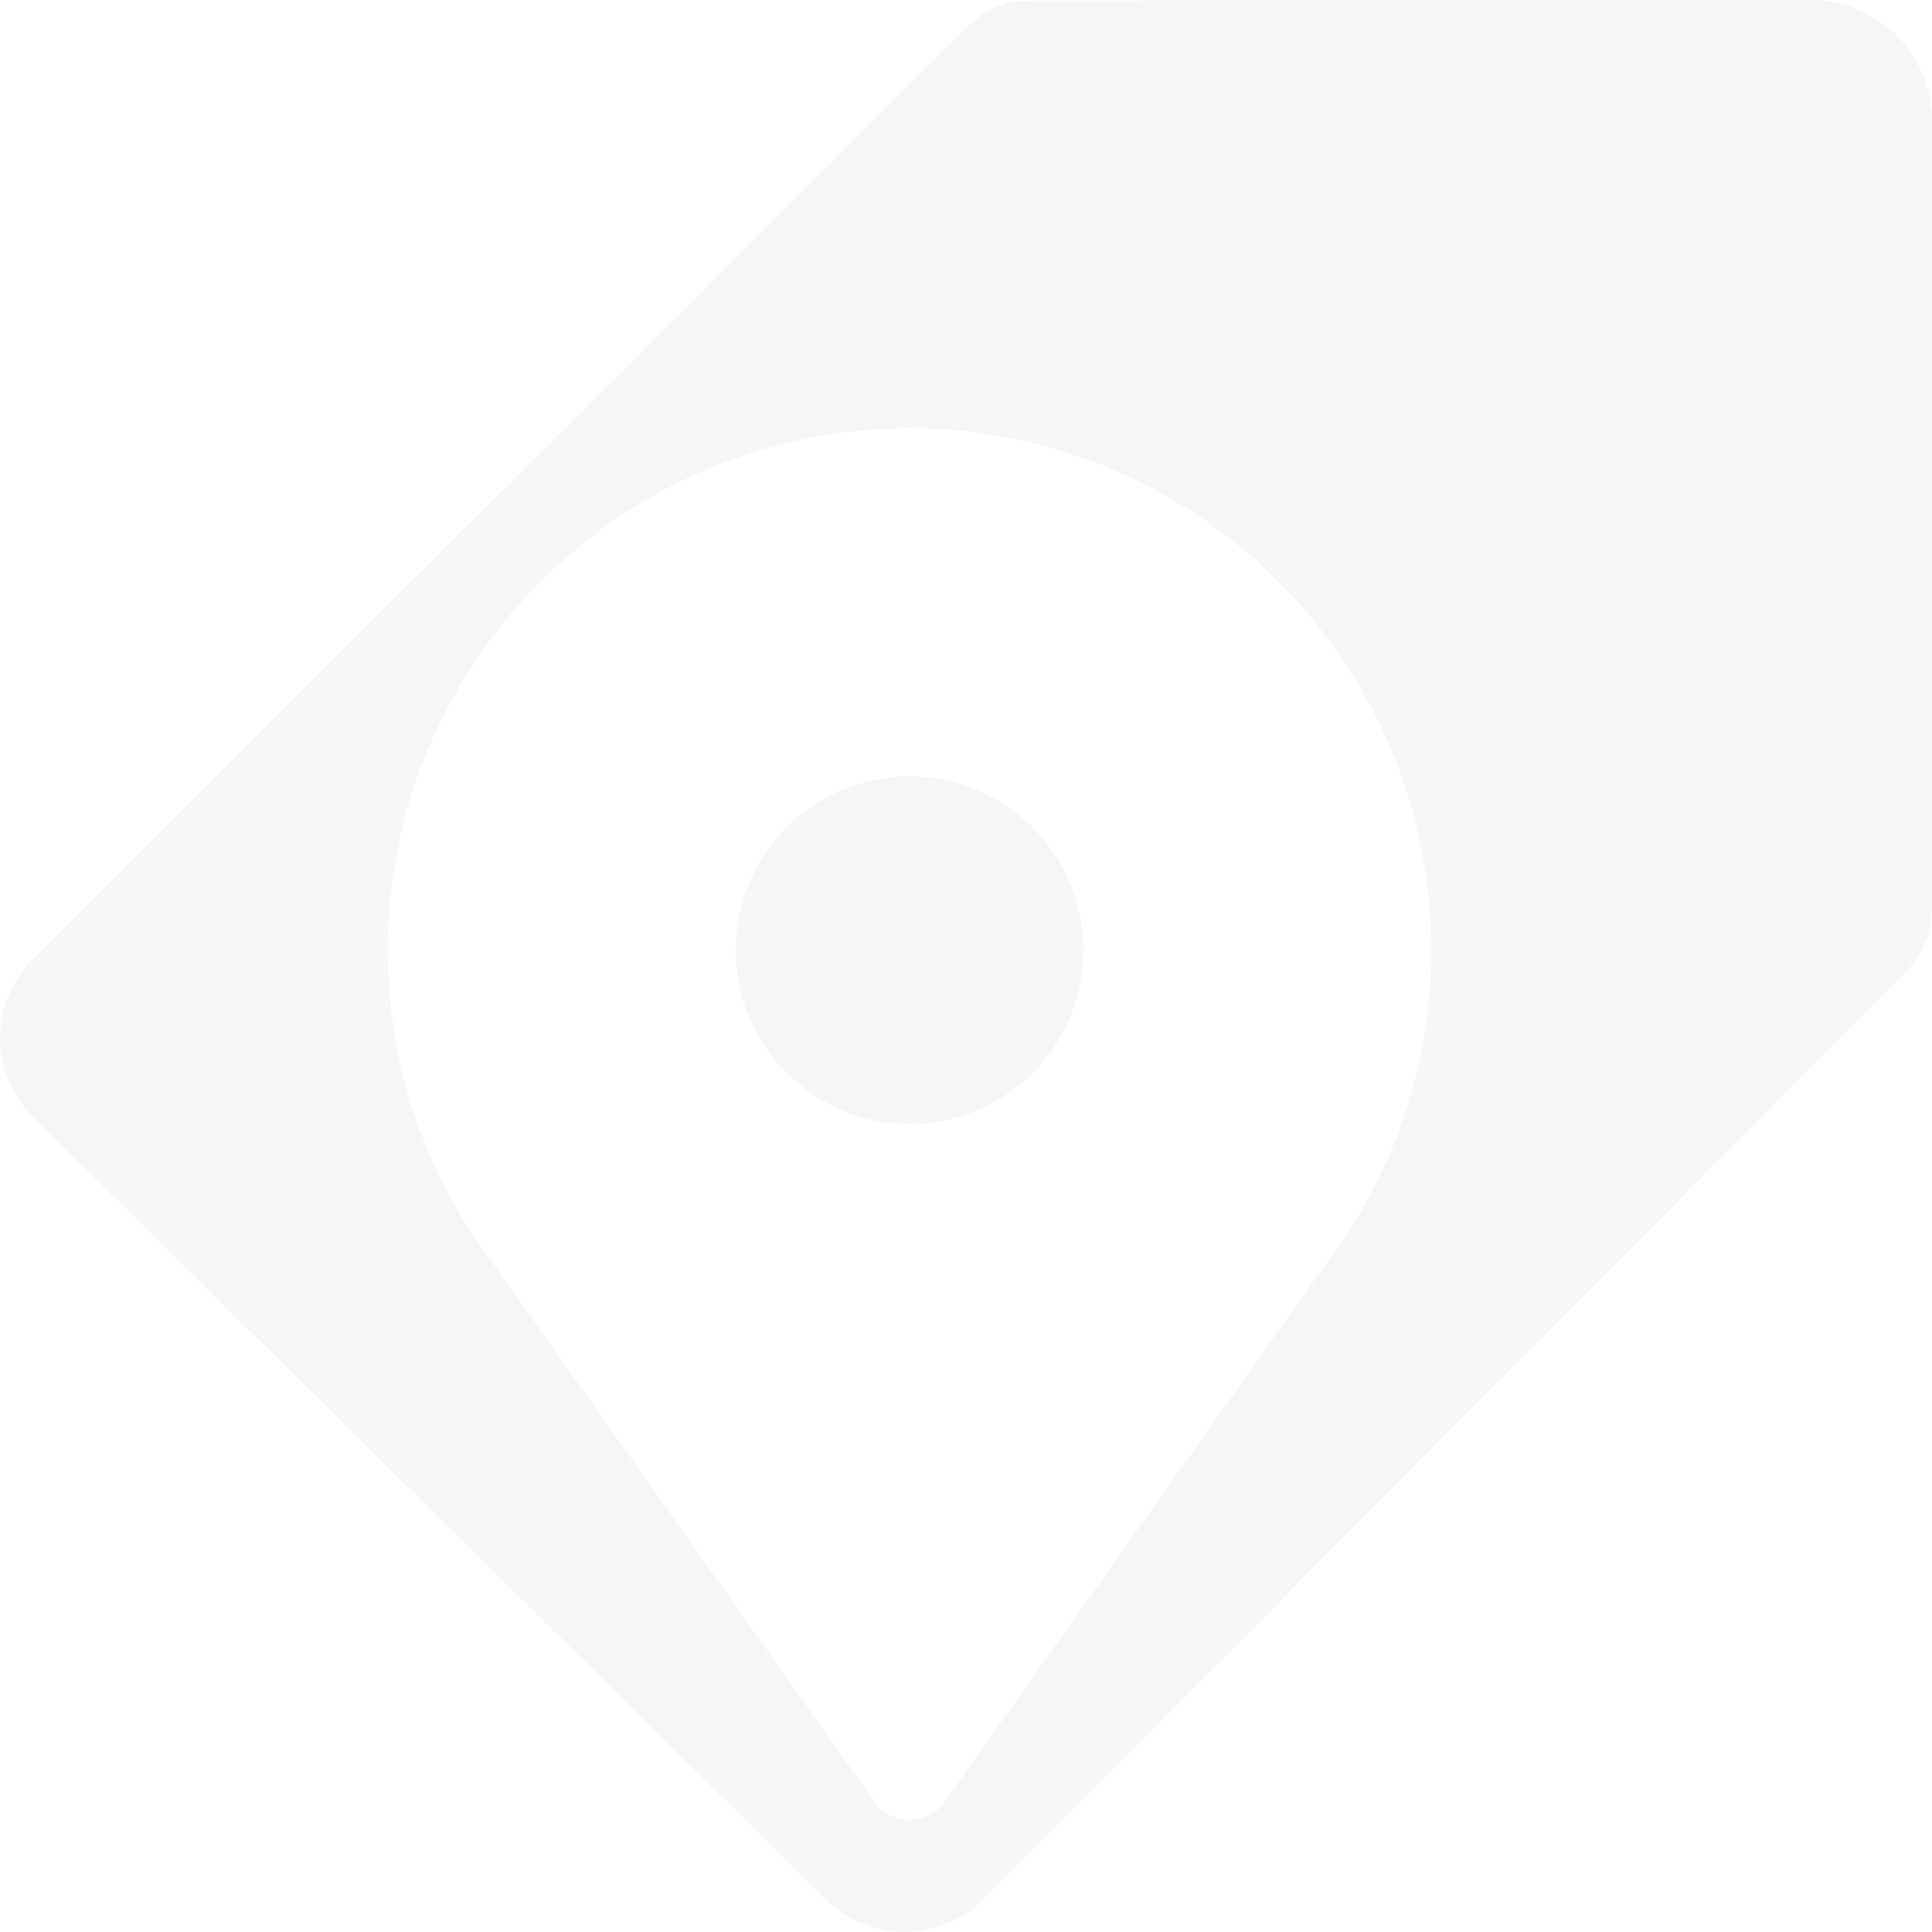
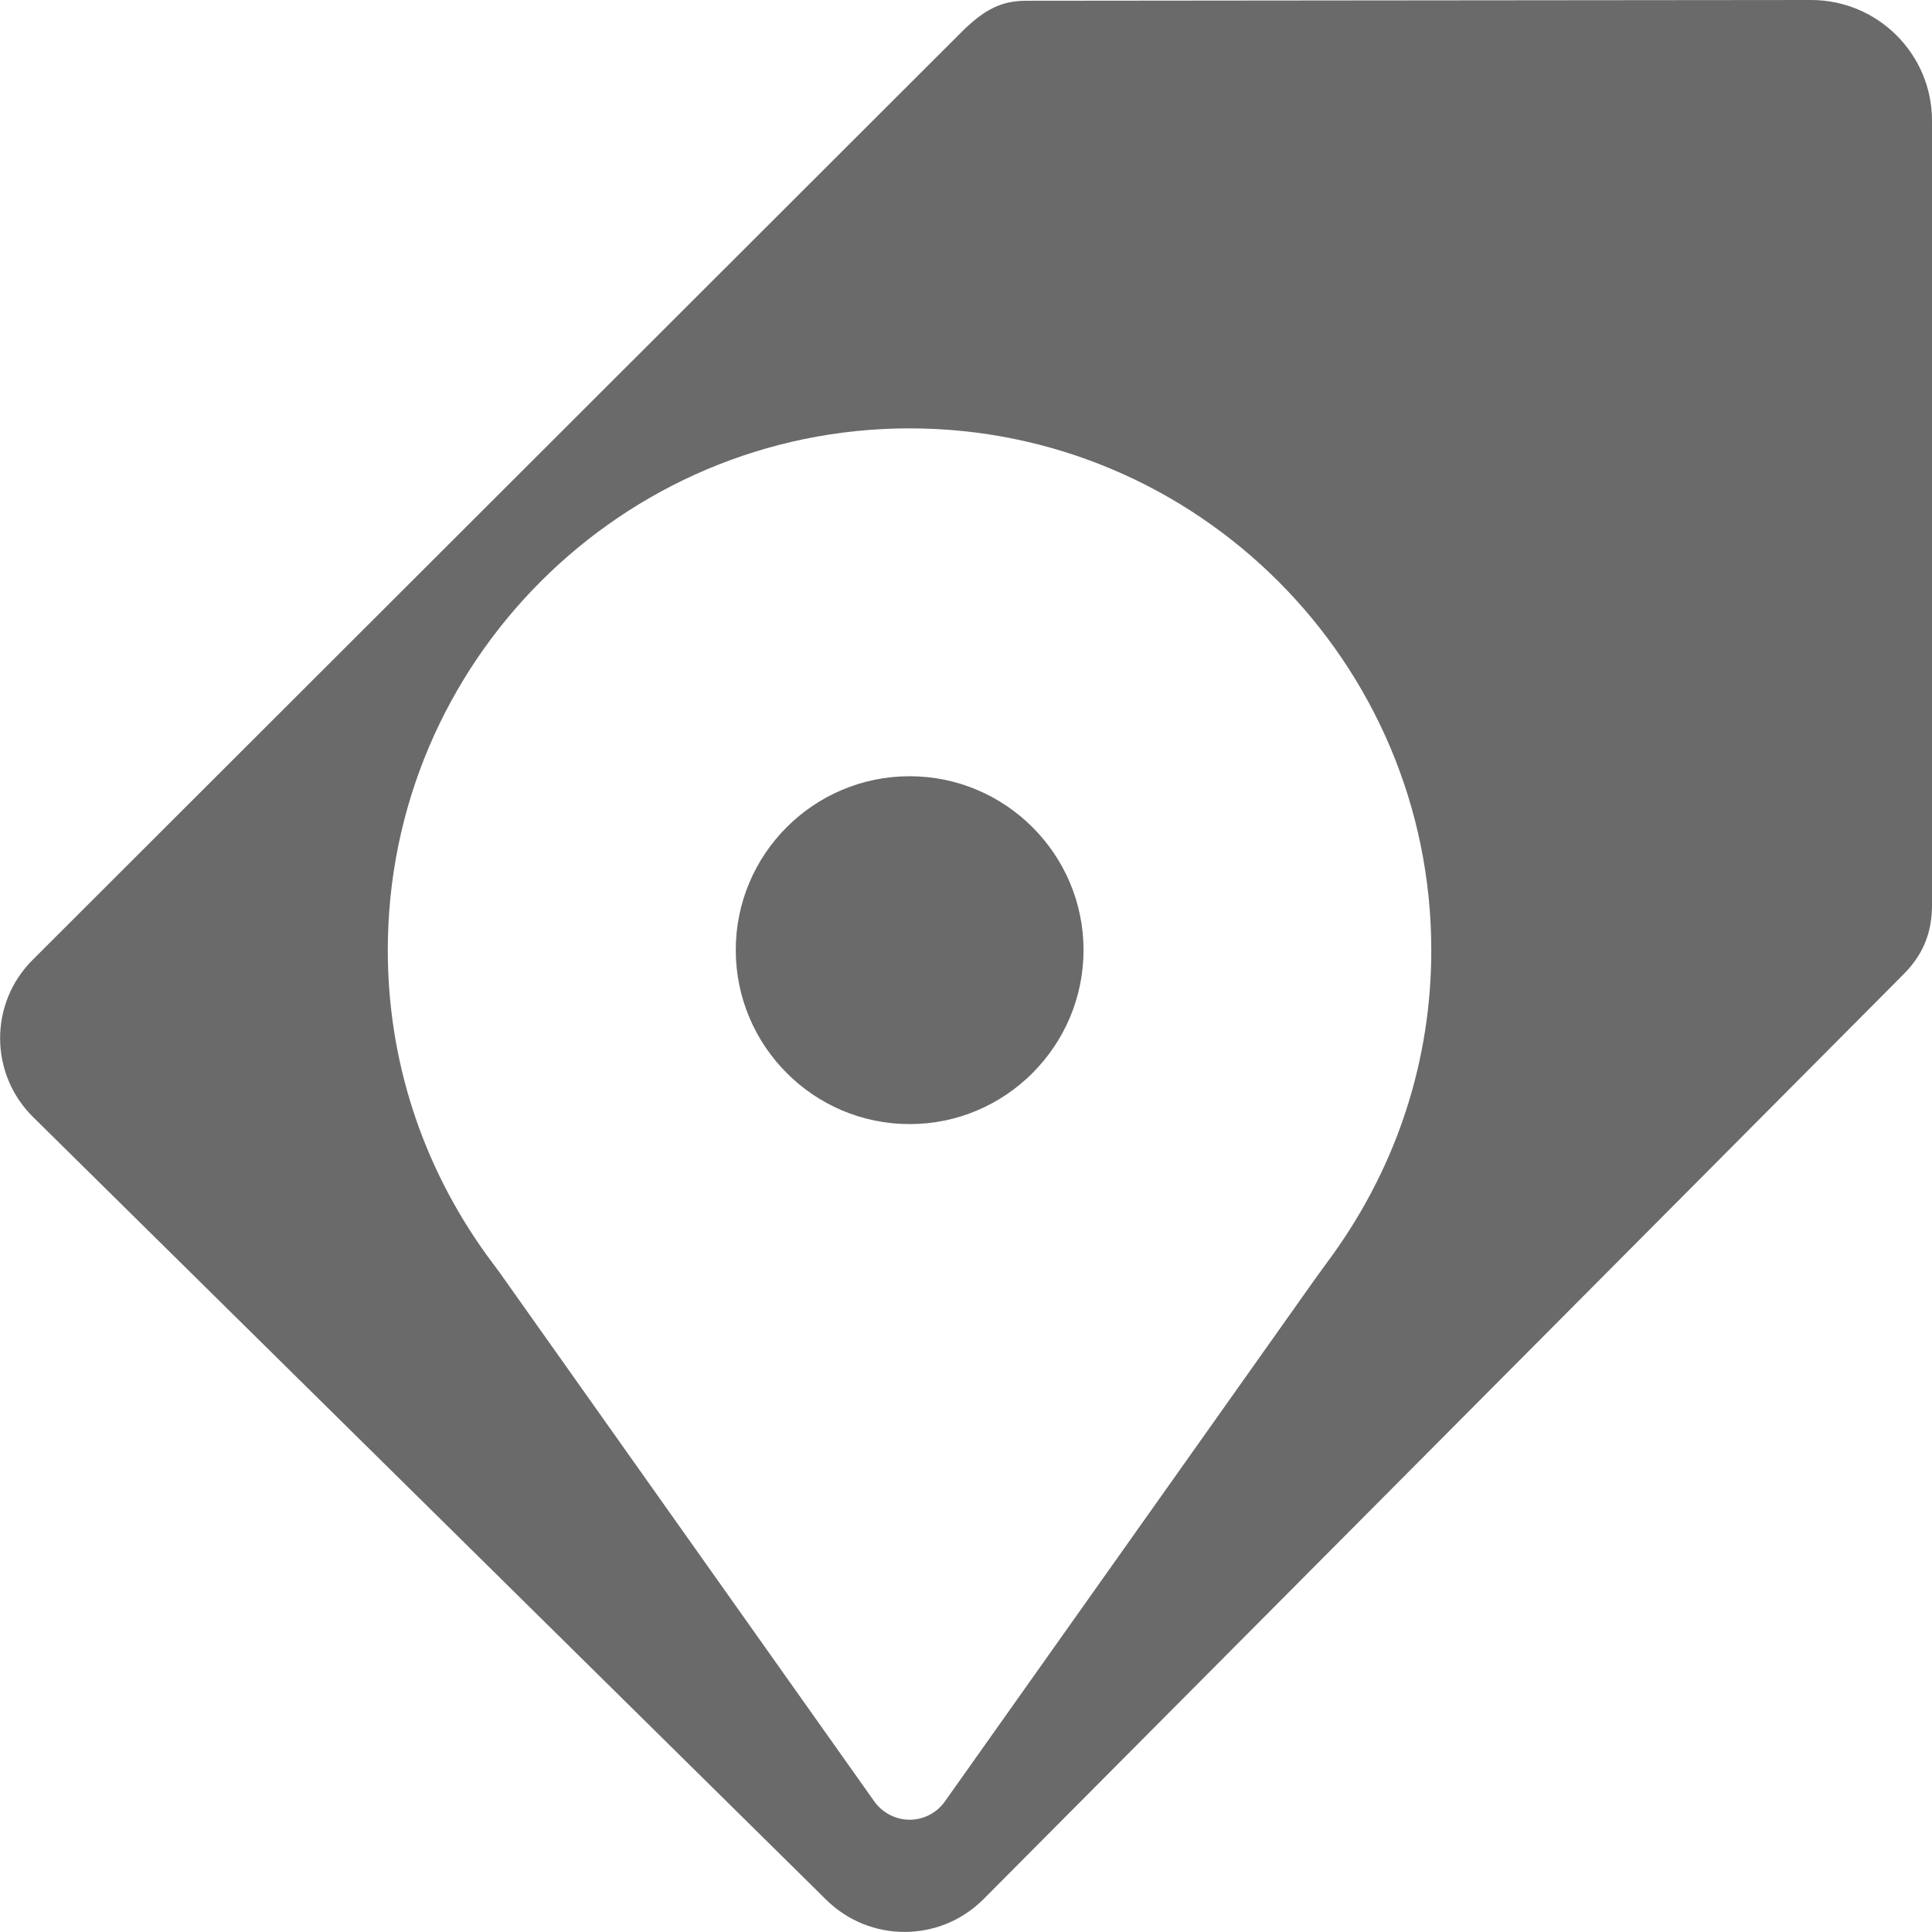
<svg xmlns="http://www.w3.org/2000/svg" version="1.1" id="Layer_1" x="0px" y="0px" width="18px" height="18px" viewBox="2 2 18 18" enable-background="new 2 2 18 18" xml:space="preserve">
  <g>
-     <path fill="#F6F6F6" d="M10.475,9.232c-0.895,0-1.62,0.727-1.62,1.619c0,0.894,0.726,1.622,1.62,1.622   c0.893,0,1.62-0.728,1.62-1.622C12.095,9.959,11.367,9.232,10.475,9.232z" />
-     <path fill="#F6F6F6" d="M18.874,2l-7.312,0.007c-0.226,0-0.387,0.075-0.608,0.296l-8.65,8.64c-0.404,0.403-0.404,1.056,0,1.46   l7.391,7.294c0.405,0.403,1.06,0.403,1.465,0l8.577-8.622C19.958,10.853,20,10.624,20,10.427V3.124C20,2.504,19.495,2,18.874,2z    M14.418,13.688l-0.17,0.234l-3.45,4.869c-0.075,0.102-0.196,0.163-0.323,0.163c-0.128,0-0.248-0.062-0.324-0.163l-3.491-4.928   L6.53,13.687c-0.6-0.834-0.917-1.813-0.917-2.835c0-2.68,2.182-4.861,4.861-4.861c2.681,0,4.861,2.181,4.861,4.861   C15.336,11.873,15.018,12.853,14.418,13.688z" />
+     <path fill="#6A6A6A" d="M10.475,9.232c-0.895,0-1.62,0.727-1.62,1.619c0,0.894,0.726,1.622,1.62,1.622   c0.893,0,1.62-0.728,1.62-1.622C12.095,9.959,11.367,9.232,10.475,9.232z" />
+     <path fill="#6A6A6A" d="M18.874,2l-7.312,0.007c-0.226,0-0.387,0.075-0.608,0.296l-8.65,8.64c-0.404,0.403-0.404,1.056,0,1.46   l7.391,7.294c0.405,0.403,1.06,0.403,1.465,0l8.577-8.622C19.958,10.853,20,10.624,20,10.427V3.124C20,2.504,19.495,2,18.874,2z    M14.418,13.688l-0.17,0.234l-3.45,4.869c-0.075,0.102-0.196,0.163-0.323,0.163c-0.128,0-0.248-0.062-0.324-0.163l-3.491-4.928   L6.53,13.687c-0.6-0.834-0.917-1.813-0.917-2.835c0-2.68,2.182-4.861,4.861-4.861c2.681,0,4.861,2.181,4.861,4.861   C15.336,11.873,15.018,12.853,14.418,13.688z" />
  </g>
</svg>
